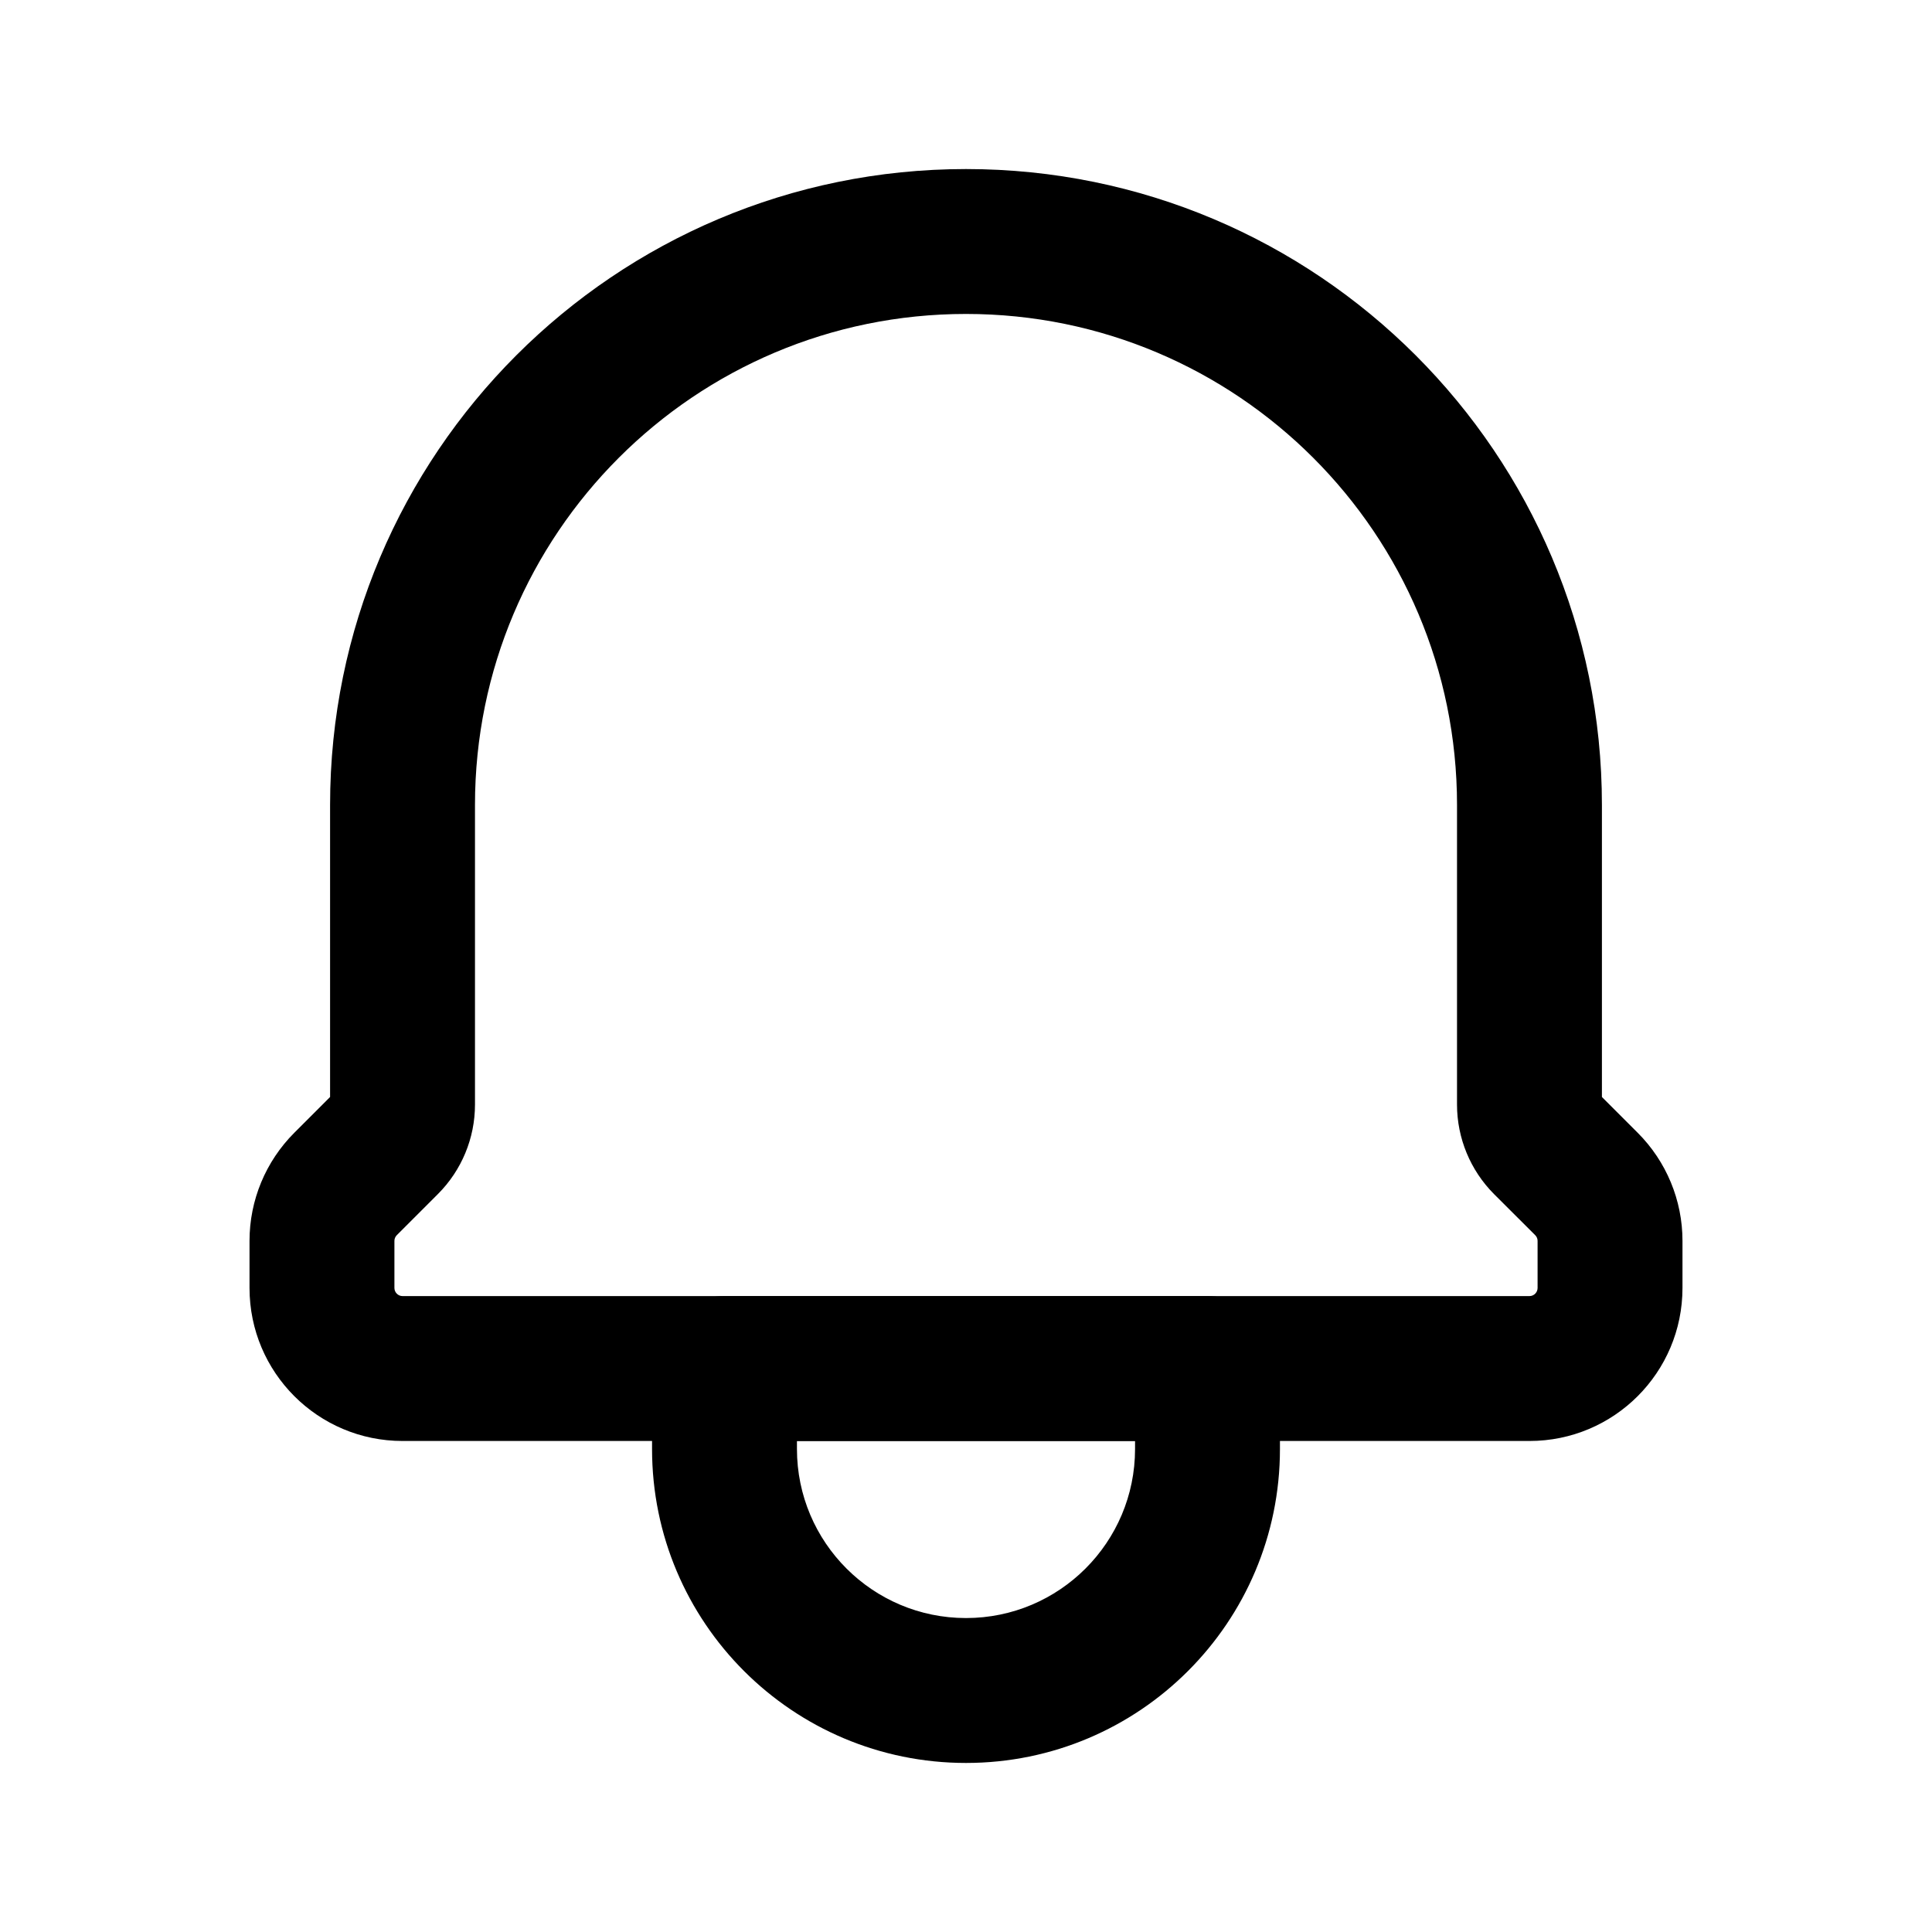
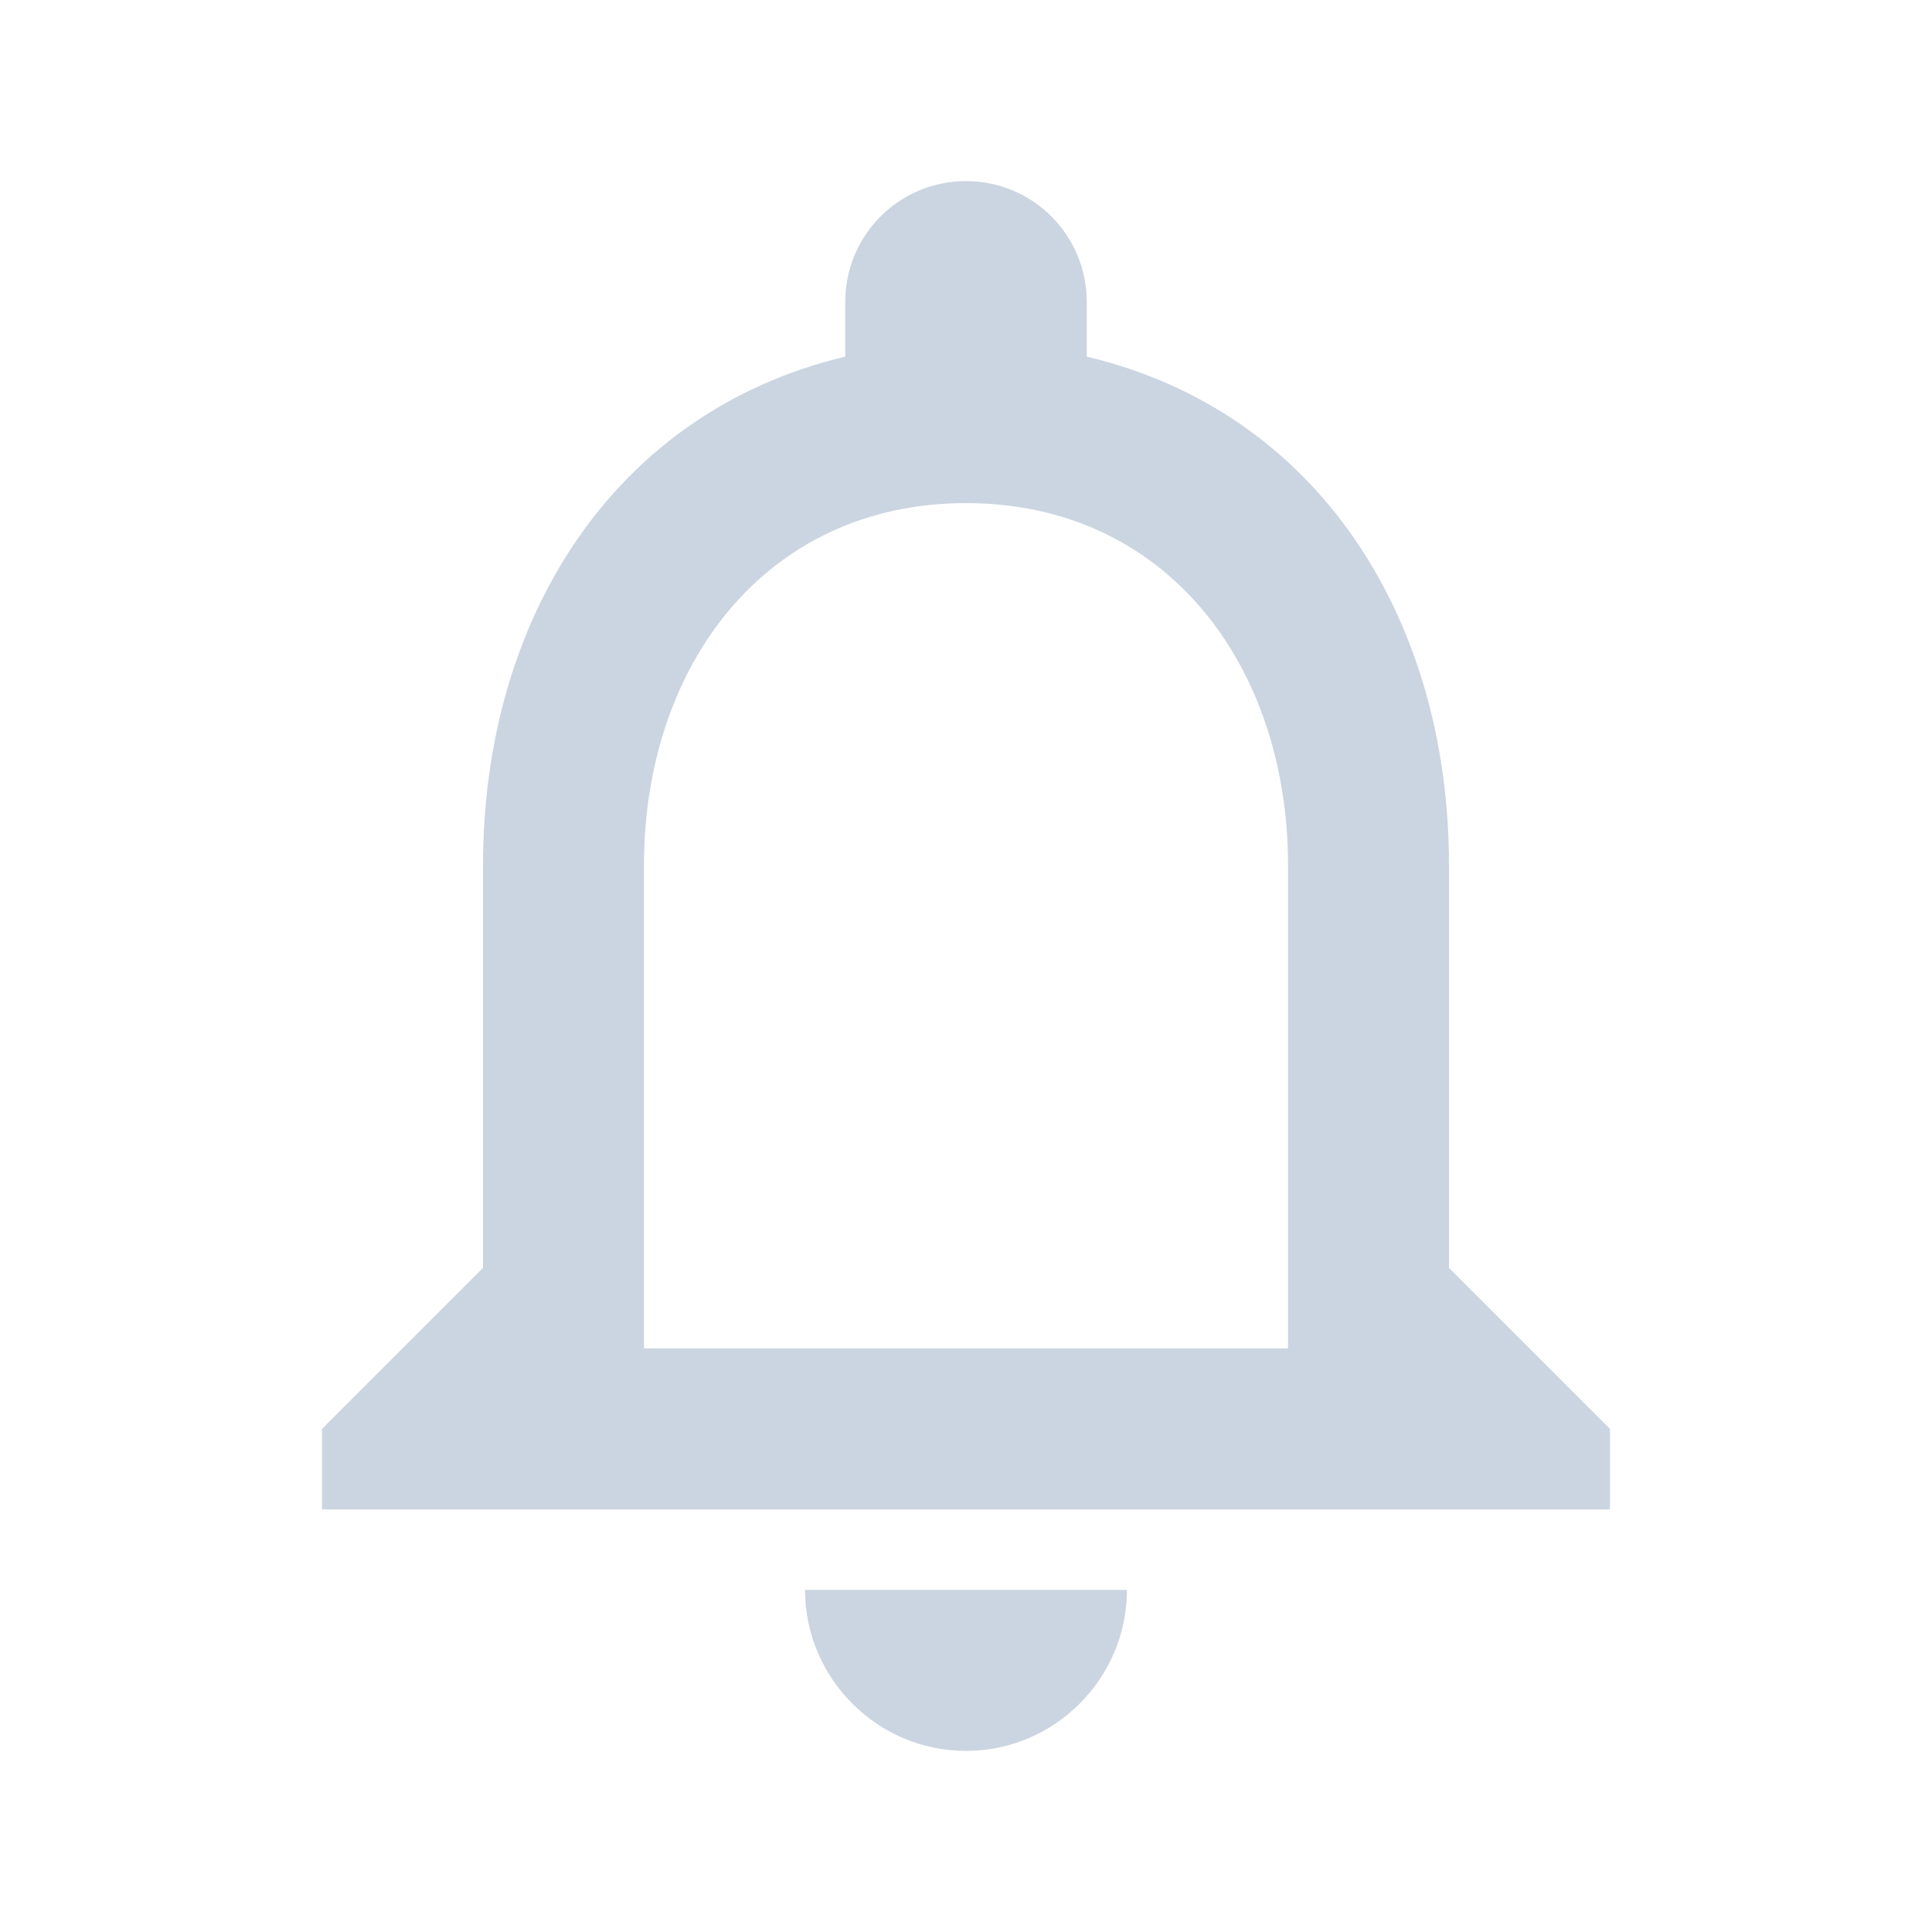
- <svg xmlns="http://www.w3.org/2000/svg" width="20" height="20" viewBox="0 0 20 20" fill="none">
-   <path d="M7.5 14.167V13.417C7.086 13.417 6.75 13.752 6.75 14.167H7.5ZM12.5 14.167H13.25C13.25 13.752 12.914 13.417 12.5 13.417V14.167ZM7.5 14.917H12.5V13.417H7.5V14.917ZM11.75 14.167V15H13.25V14.167H11.75ZM8.25 15V14.167H6.75V15H8.25ZM10 16.75C9.034 16.75 8.25 15.966 8.25 15H6.75C6.75 16.795 8.205 18.25 10 18.25V16.75ZM11.75 15C11.75 15.966 10.966 16.75 10 16.75V18.25C11.795 18.25 13.25 16.795 13.25 15H11.75Z" fill="currentColor" />
-   <path d="M3.577 12.256L3.047 11.726H3.047L3.577 12.256ZM4.003 11.83L4.533 12.361L4.533 12.361L4.003 11.83ZM15.997 11.83L16.527 11.3L16.527 11.3L15.997 11.83ZM16.423 12.256L16.953 11.726L16.953 11.726L16.423 12.256ZM10 2.5L10 3.25L10 2.5ZM15.833 13.417H4.167V14.917H15.833V13.417ZM4.083 13.333V12.845H2.583V13.333H4.083ZM4.108 12.786L4.533 12.361L3.473 11.3L3.047 11.726L4.108 12.786ZM4.917 11.435V8.333H3.417V11.435H4.917ZM15.083 8.333V11.435H16.583V8.333H15.083ZM15.466 12.361L15.892 12.786L16.953 11.726L16.527 11.3L15.466 12.361ZM15.917 12.845V13.333H17.417V12.845H15.917ZM15.892 12.786C15.908 12.802 15.917 12.823 15.917 12.845H17.417C17.417 12.425 17.25 12.023 16.953 11.726L15.892 12.786ZM15.083 11.435C15.083 11.782 15.221 12.115 15.466 12.361L16.527 11.3C16.563 11.336 16.583 11.384 16.583 11.435H15.083ZM16.583 8.333C16.583 4.697 13.636 1.75 10 1.75L10 3.25C12.807 3.25 15.083 5.526 15.083 8.333H16.583ZM4.917 8.333C4.917 5.526 7.193 3.25 10 3.25L10 1.75C6.364 1.75 3.417 4.697 3.417 8.333H4.917ZM4.533 12.361C4.779 12.115 4.917 11.782 4.917 11.435H3.417C3.417 11.384 3.437 11.336 3.473 11.3L4.533 12.361ZM4.083 12.845C4.083 12.823 4.092 12.802 4.108 12.786L3.047 11.726C2.75 12.023 2.583 12.425 2.583 12.845H4.083ZM4.167 13.417C4.121 13.417 4.083 13.379 4.083 13.333H2.583C2.583 14.208 3.292 14.917 4.167 14.917V13.417ZM15.833 14.917C16.708 14.917 17.417 14.208 17.417 13.333H15.917C15.917 13.379 15.879 13.417 15.833 13.417V14.917Z" fill="currentColor" />
+ <svg xmlns="http://www.w3.org/2000/svg" width="22" height="22" viewBox="0 0 22 22" fill="none">
+   <path fill-rule="evenodd" clip-rule="evenodd" d="M16.5 14.438V9.854C16.5 7.04 15.006 4.684 12.375 4.061V3.438C12.375 2.677 11.761 2.062 11 2.062C10.239 2.062 9.625 2.677 9.625 3.438V4.061C7.003 4.684 5.5 7.031 5.5 9.854L5.5 14.438L3.667 16.271V17.188H18.333V16.271L16.5 14.438ZM11 19.938C12.008 19.938 12.833 19.113 12.833 18.104H9.167C9.167 19.113 9.992 19.938 11 19.938ZM7.333 15.354H14.667V9.854C14.667 7.581 13.283 5.729 11 5.729C8.717 5.729 7.333 7.581 7.333 9.854L7.333 15.354Z" fill="#CBD5E1" />
</svg>
